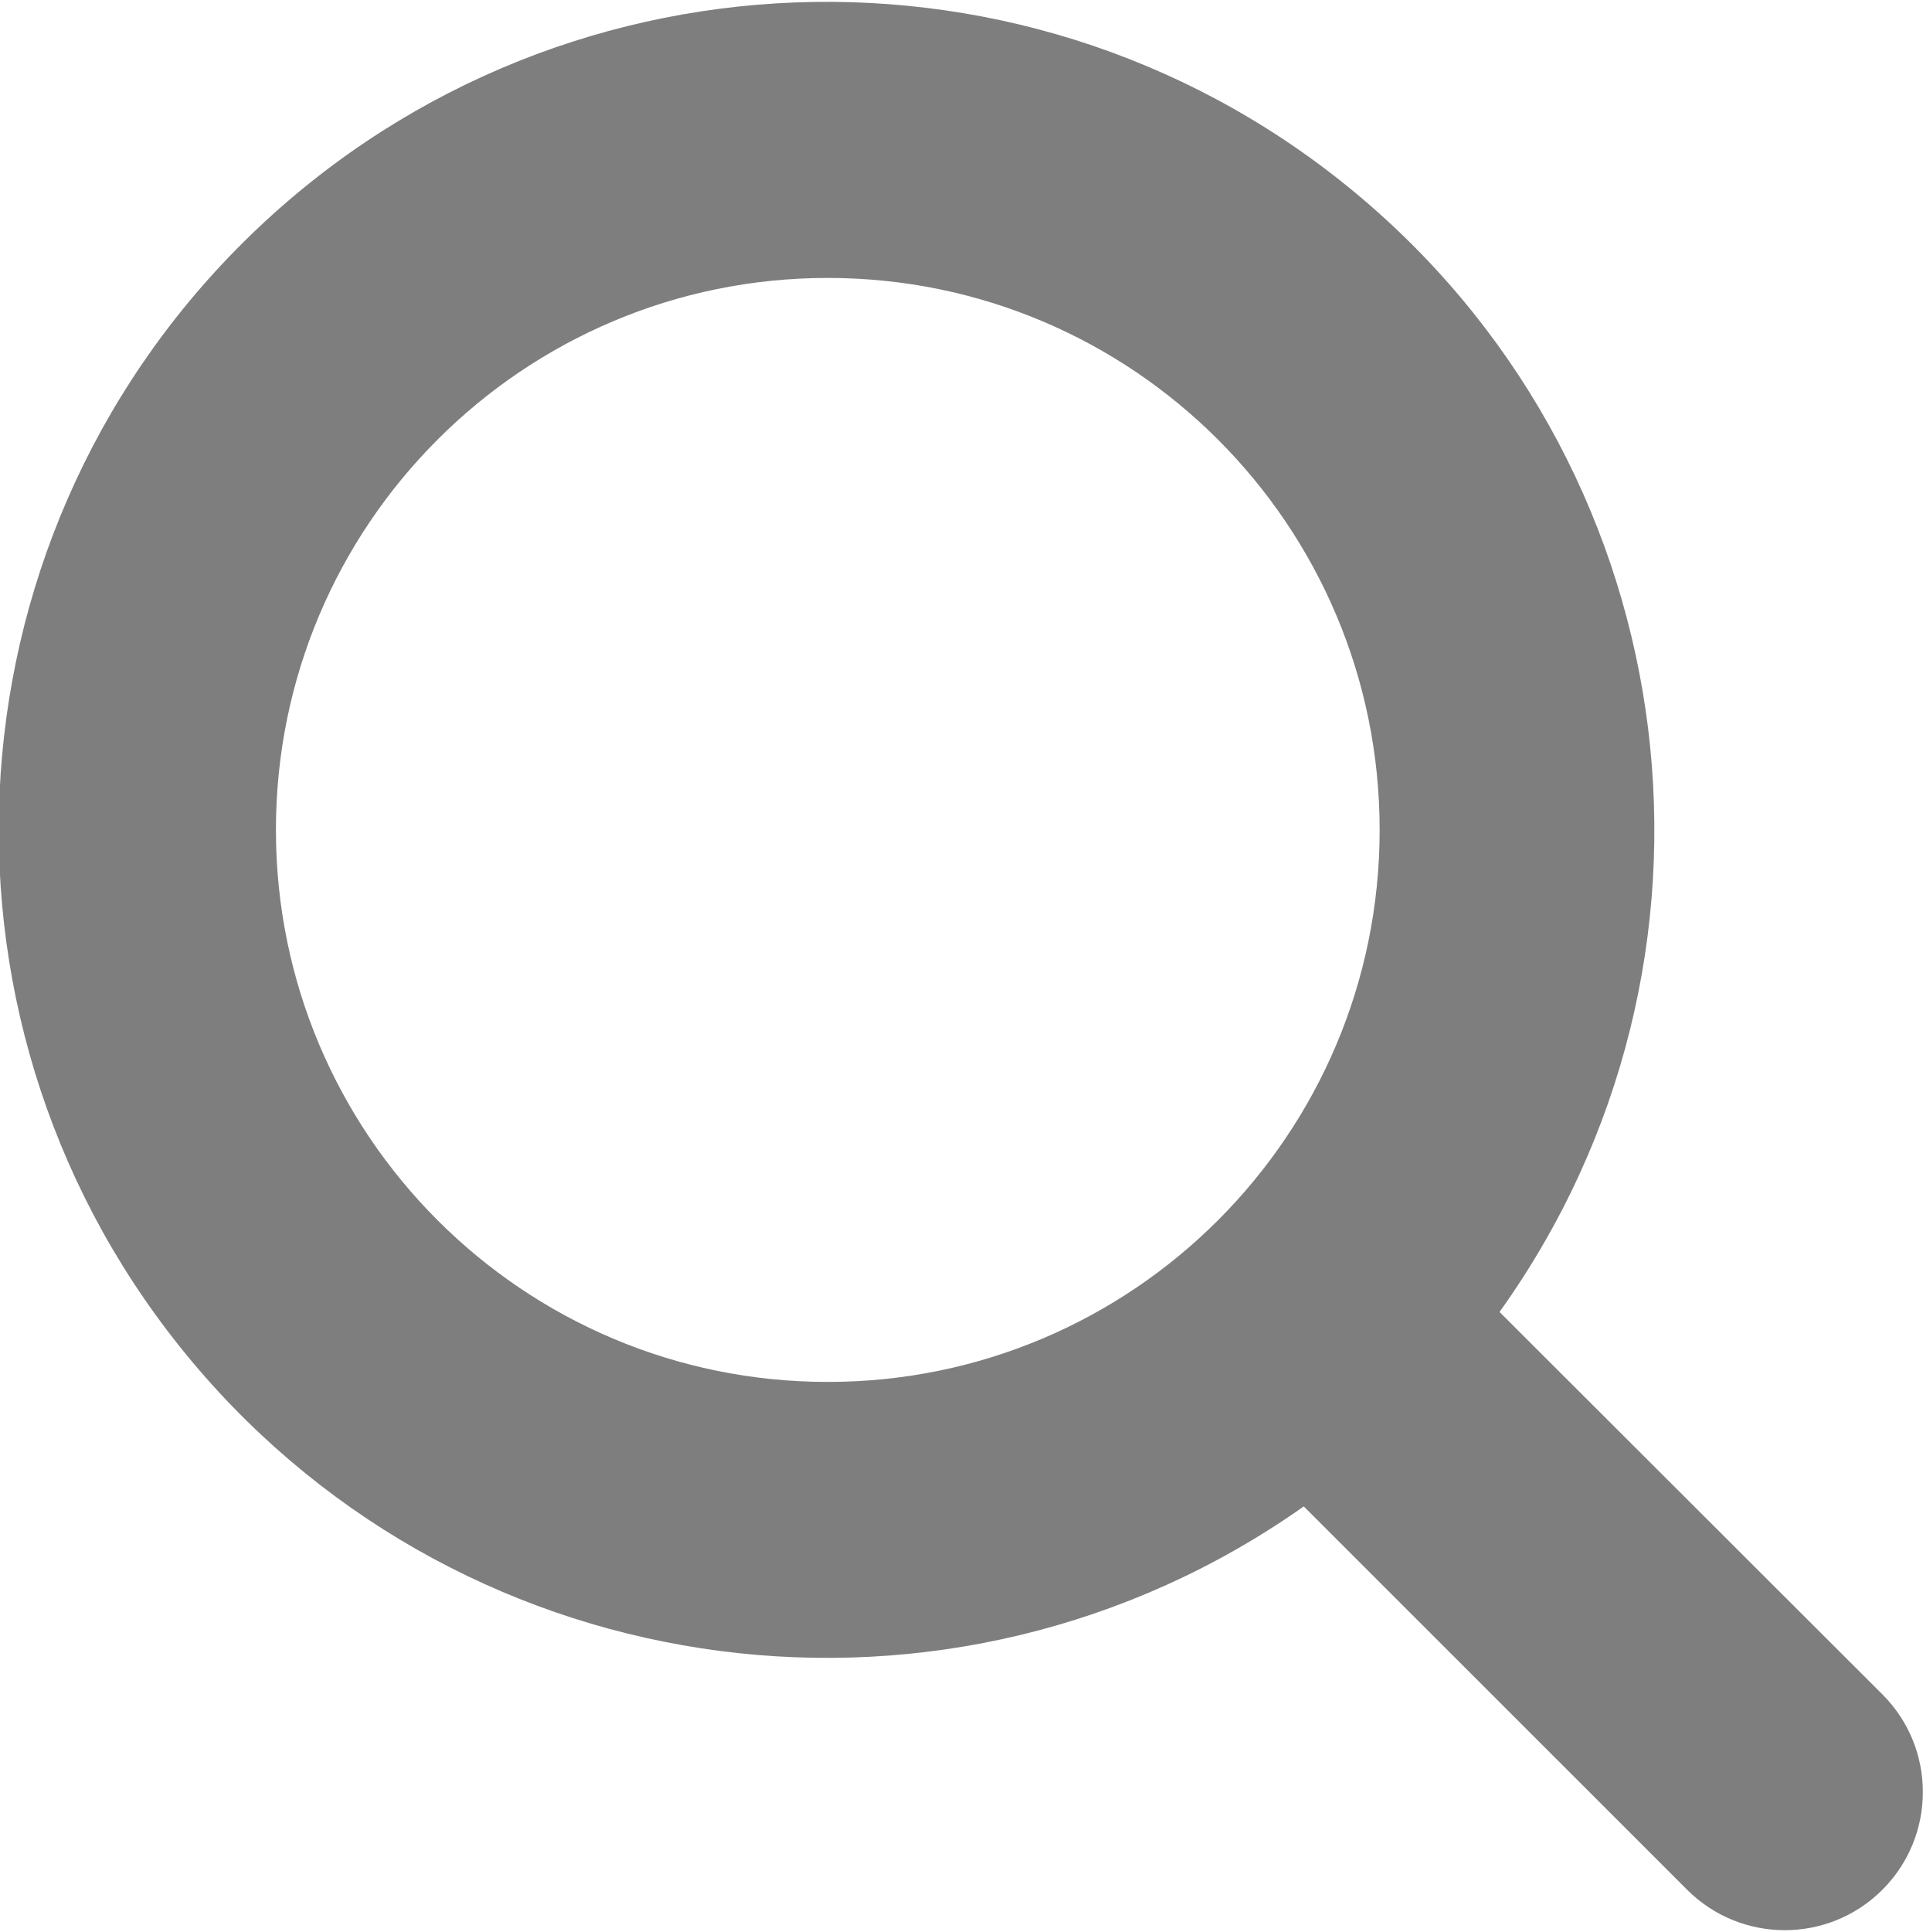
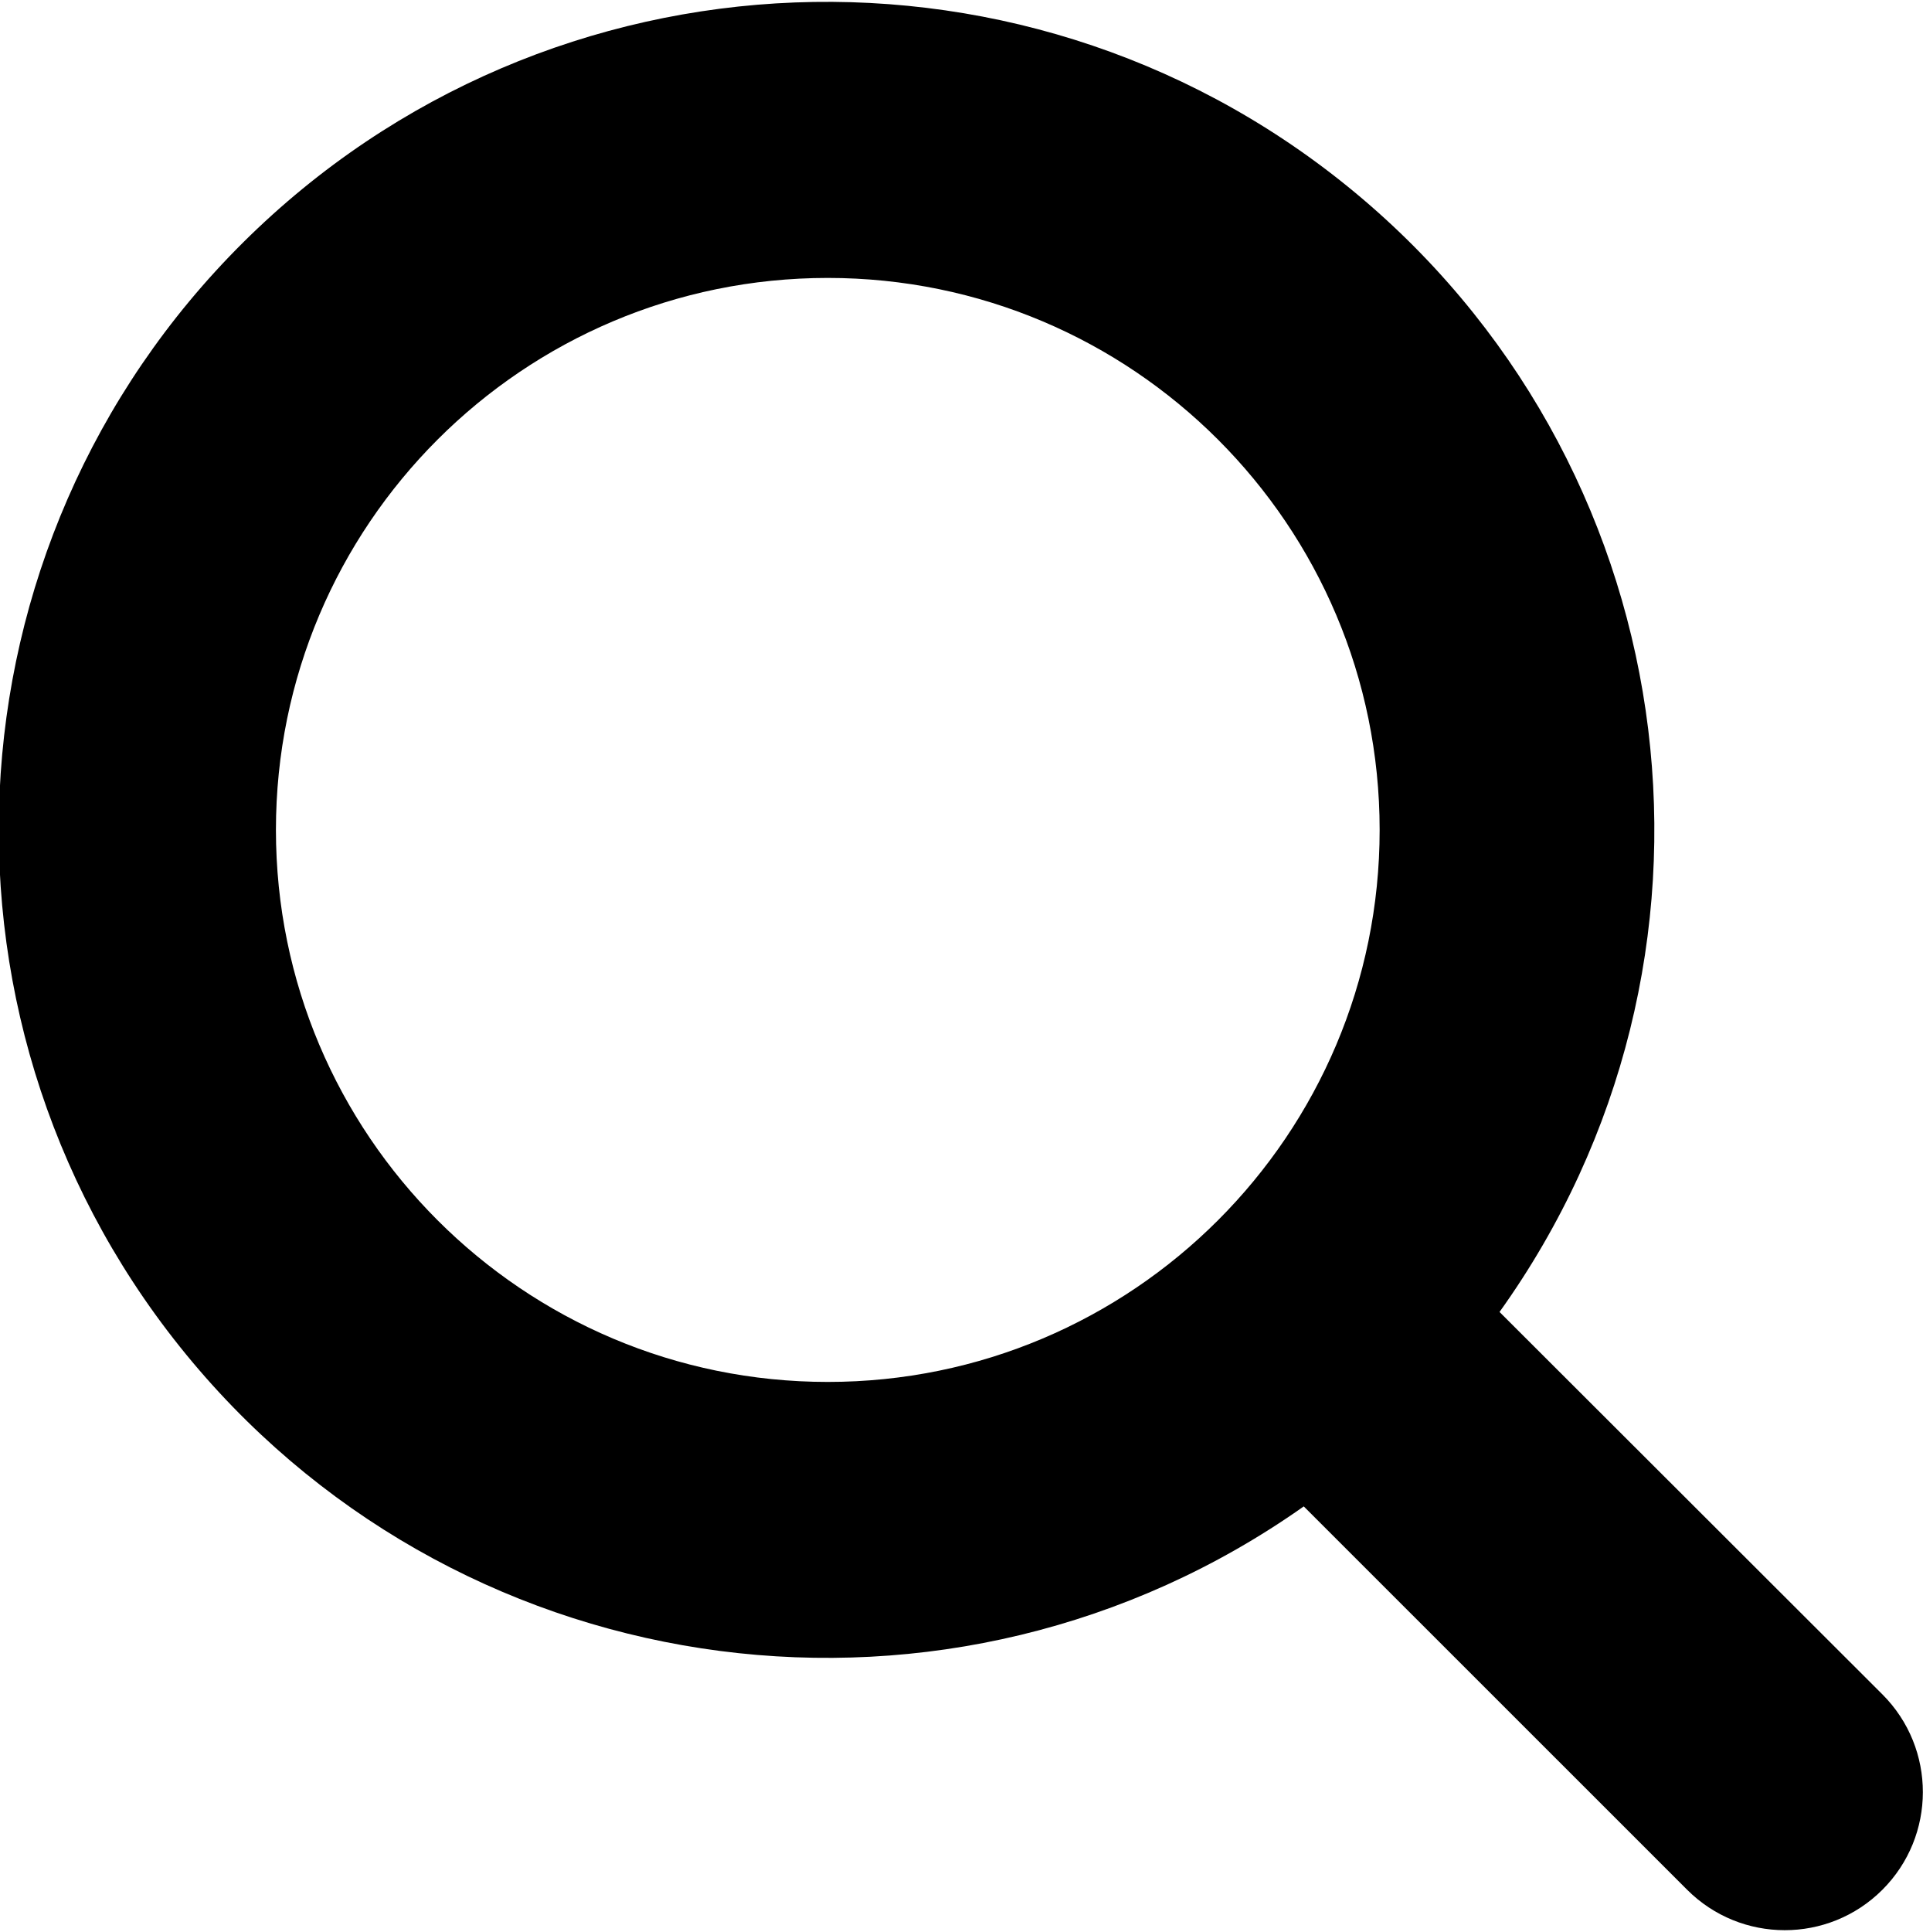
<svg xmlns="http://www.w3.org/2000/svg" width="13.938" height="14" viewBox="0 0 13.938 14">
-   <defs>
-     <style>
-       .cls-1 {
-         fill: #7e7e7e;
-         fill-rule: evenodd;
-       }
-     </style>
-   </defs>
-   <path id="Search_Icon" data-name="Search Icon" class="cls-1" d="M999.676,27.279L996.9,24.507a6,6,0,1,0-1.419,1.409l2.778,2.777A1,1,0,1,0,999.676,27.279Zm-7.645-2.265a4,4,0,1,1,4-4A4,4,0,0,1,992.031,25.014Z" transform="translate(-986.031 -15)" />
+   <path data-name="Search Icon" class="cls-1" d="M13.645 12.279l-2.776-2.772a6 6 0 1 0-1.419 1.409l2.778 2.777a1 1 0 1 0 1.417-1.414zM6 10.014a4 4 0 1 1 4-4 4 4 0 0 1-4 4z" />
</svg>
